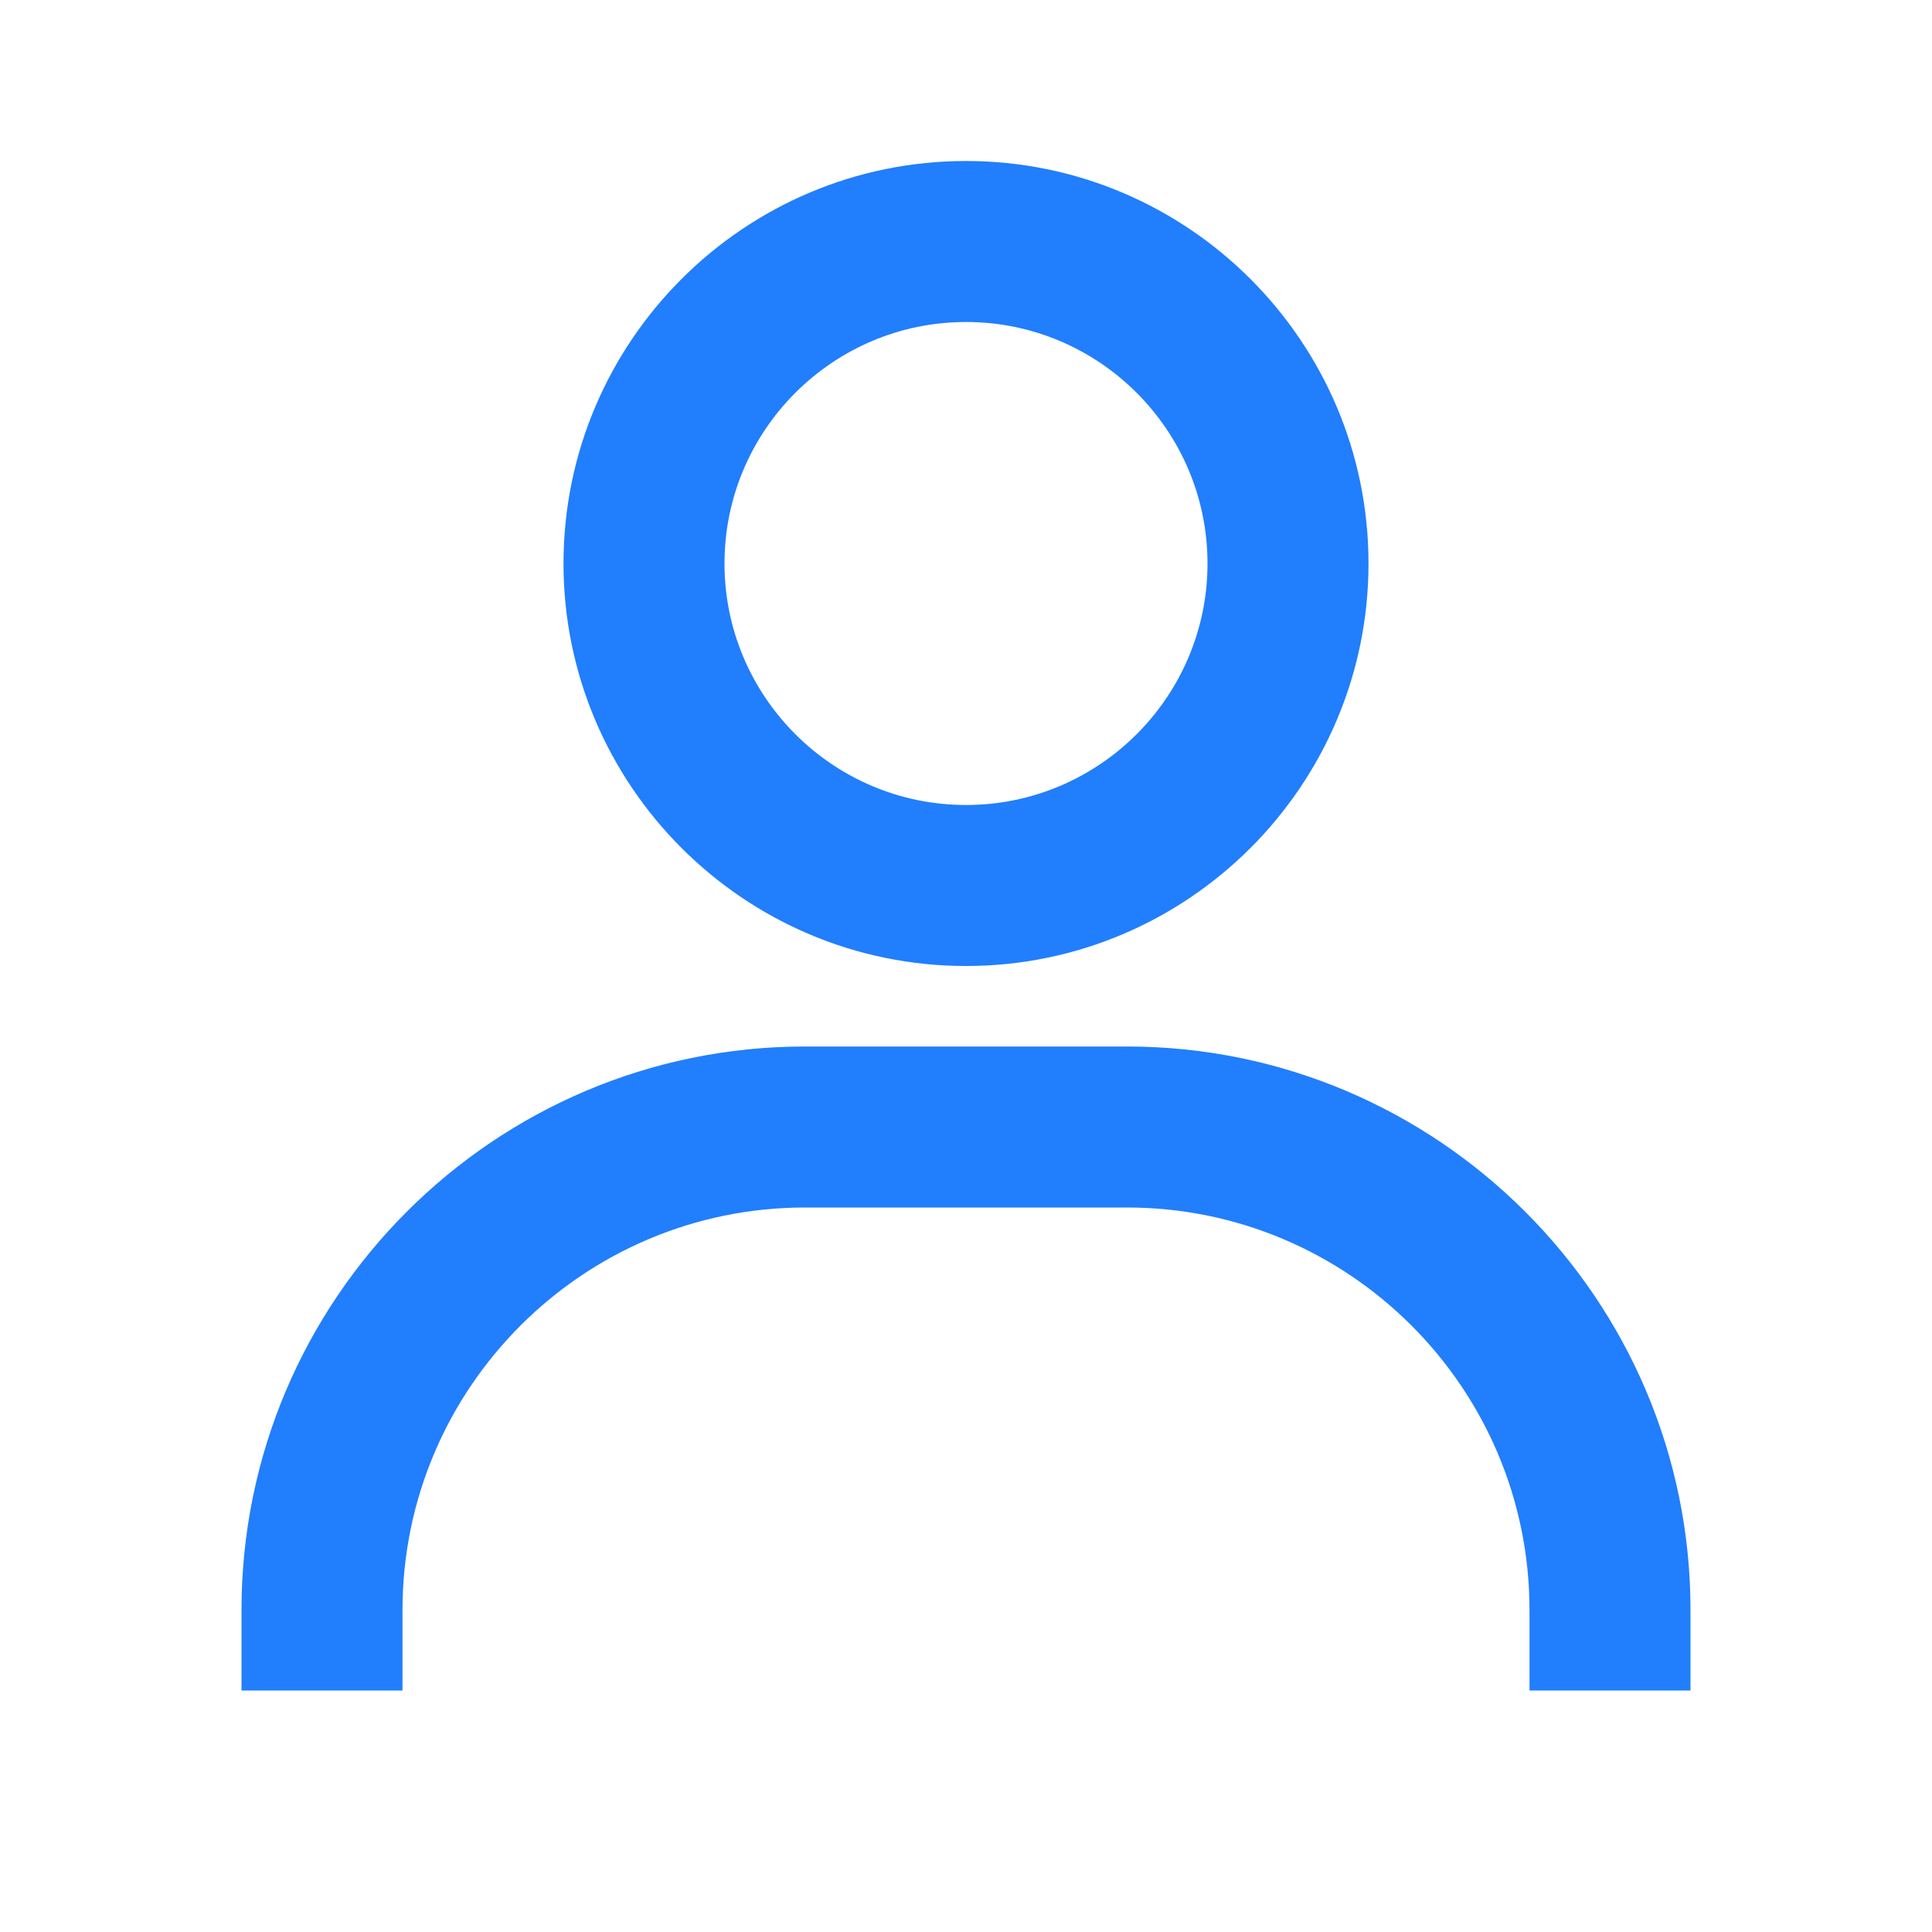
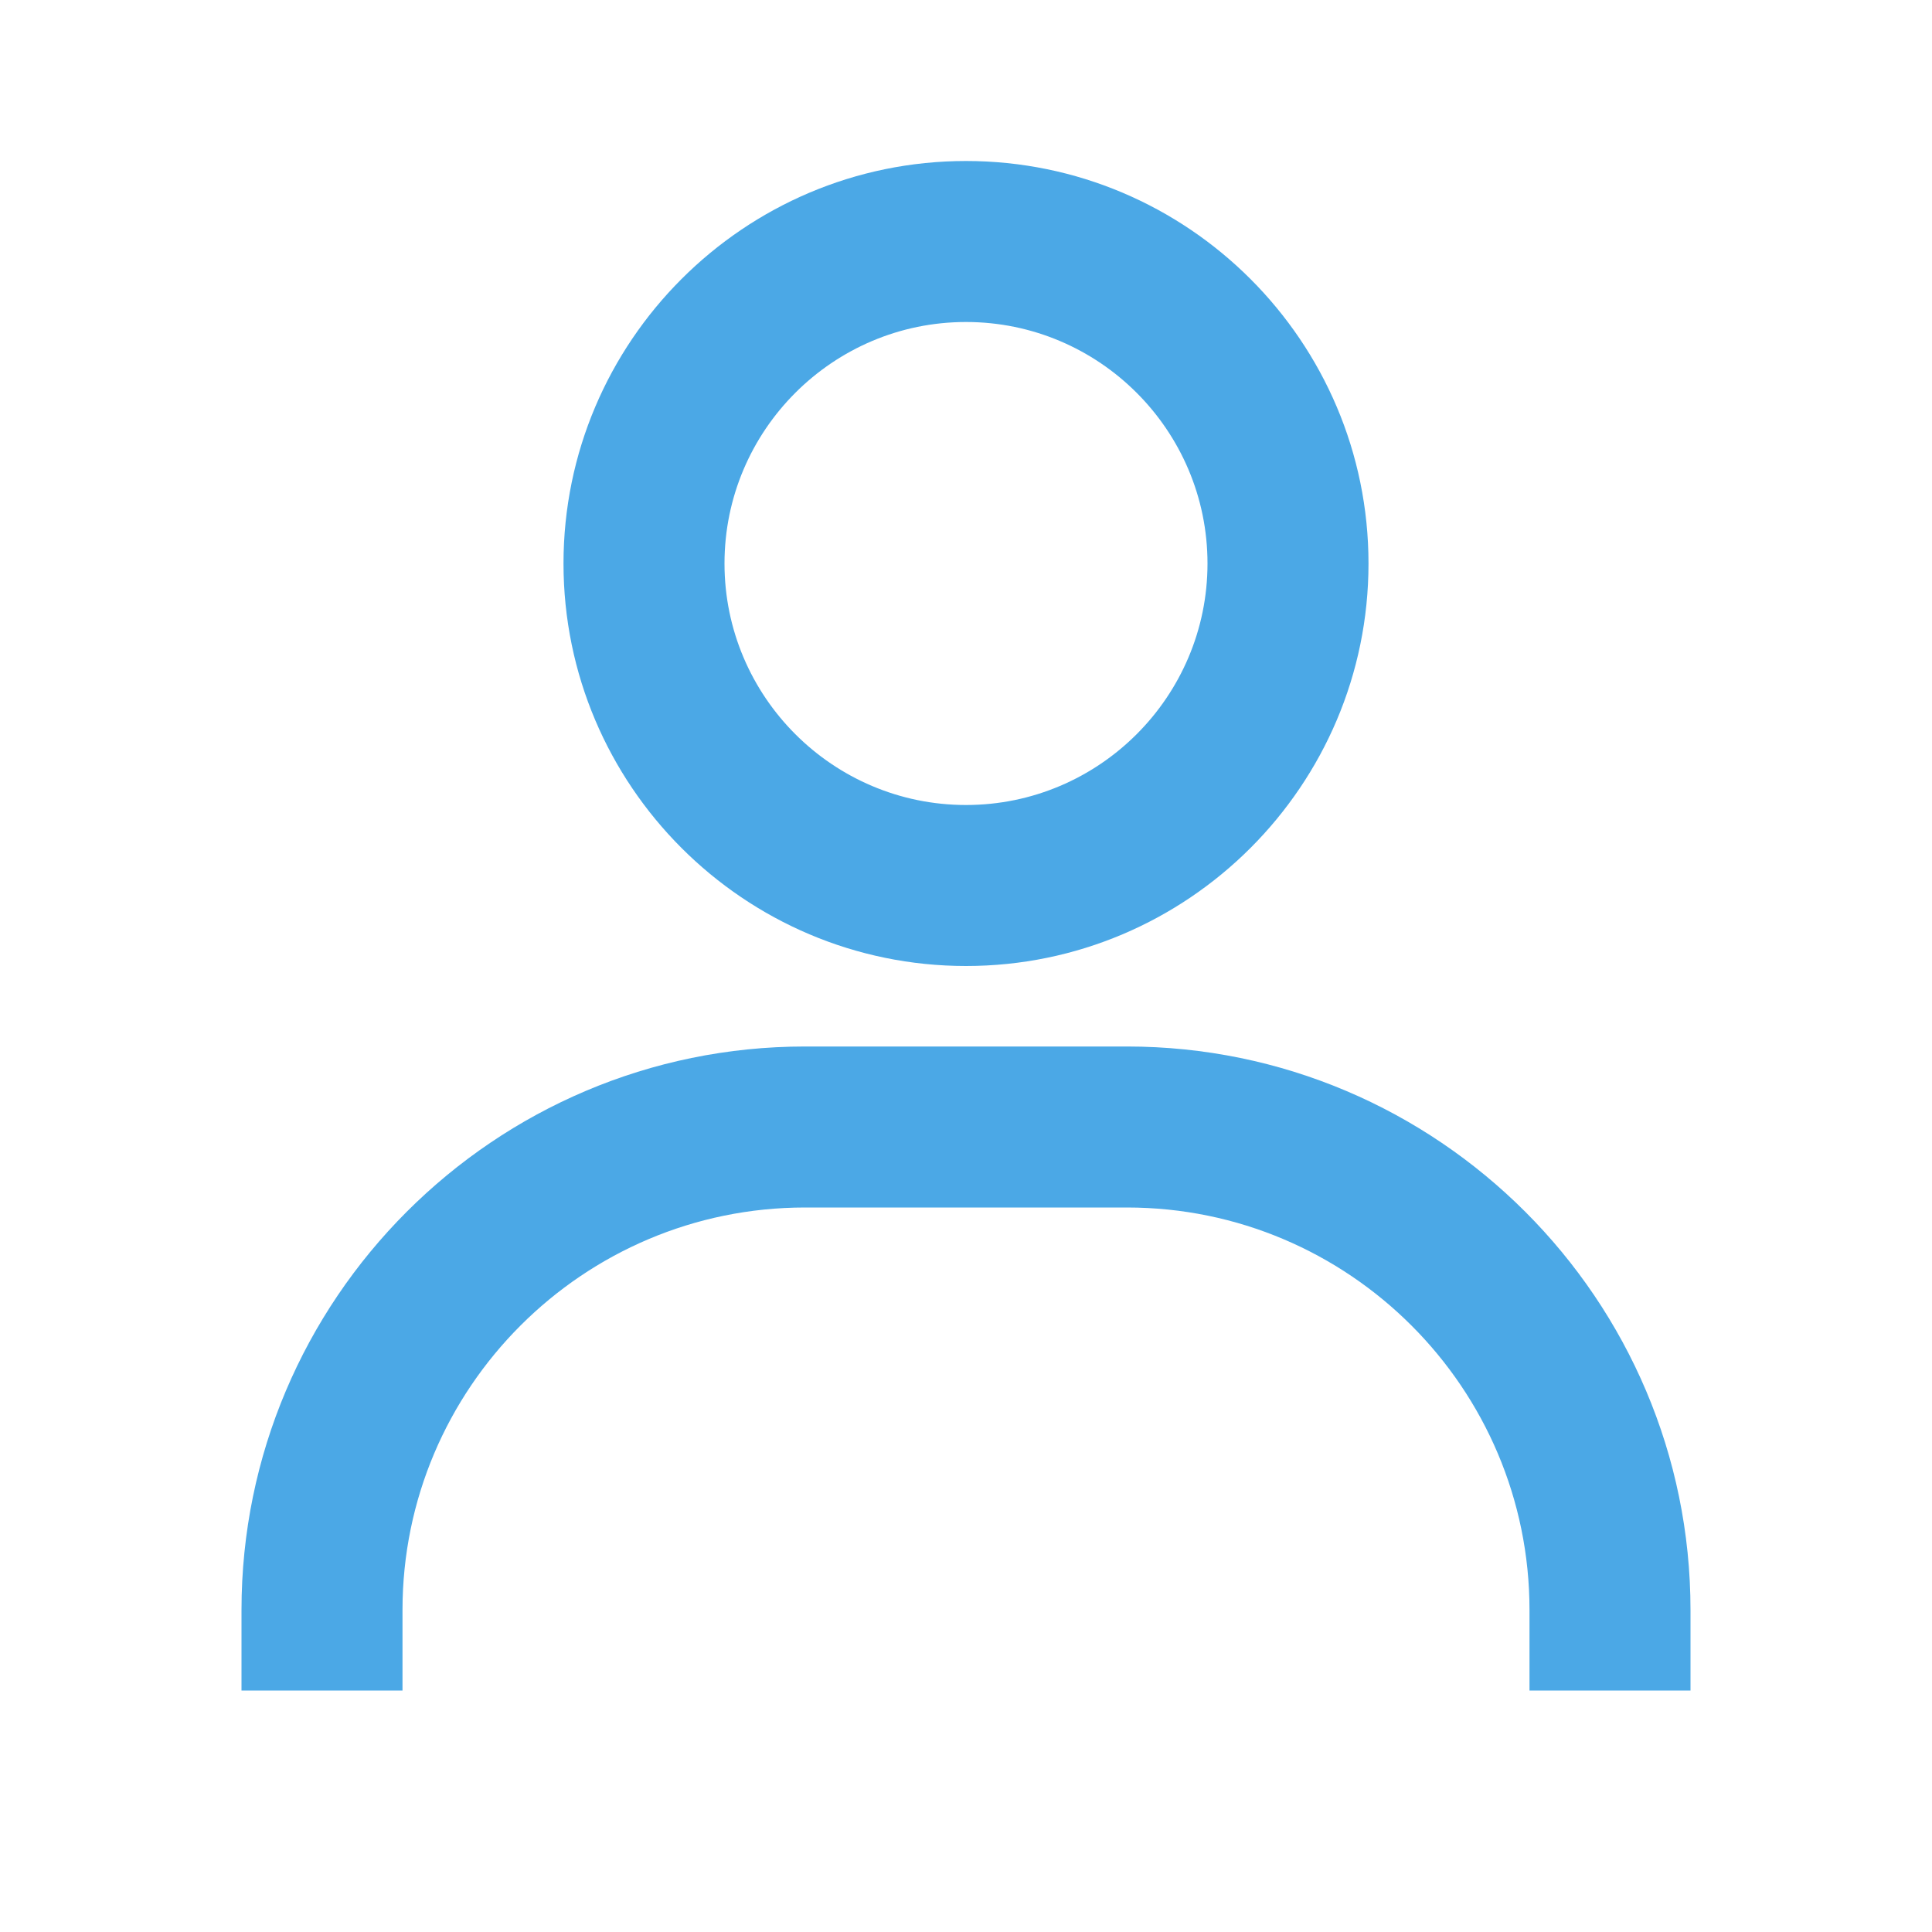
<svg xmlns="http://www.w3.org/2000/svg" width="24" height="24" viewBox="0 0 24 24" fill="none">
-   <path d="M12 2C9.243 2 7 4.243 7 7C7 9.757 9.243 12 12 12C14.757 12 17 9.757 17 7C17 4.243 14.757 2 12 2ZM12 10C10.346 10 9 8.654 9 7C9 5.346 10.346 4 12 4C13.654 4 15 5.346 15 7C15 8.654 13.654 10 12 10ZM21 21L21 20C21 16.141 17.859 13 14 13L10 13C6.14 13 3 16.141 3 20L3 21L5 21L5 20C5 17.243 7.243 15 10 15L14 15C16.757 15 19 17.243 19 20L19 21L21 21Z" style="mix-blend-mode:normal" fill="#217EFD">
+   <path d="M12 2C9.243 2 7 4.243 7 7C7 9.757 9.243 12 12 12C14.757 12 17 9.757 17 7C17 4.243 14.757 2 12 2ZM12 10C10.346 10 9 8.654 9 7C9 5.346 10.346 4 12 4C13.654 4 15 5.346 15 7C15 8.654 13.654 10 12 10ZM21 21L21 20C21 16.141 17.859 13 14 13L10 13C6.14 13 3 16.141 3 20L3 21L5 21L5 20C5 17.243 7.243 15 10 15L14 15C16.757 15 19 17.243 19 20L19 21L21 21Z" style="mix-blend-mode:normal" fill="#4BA8E6">
</path>
</svg>
